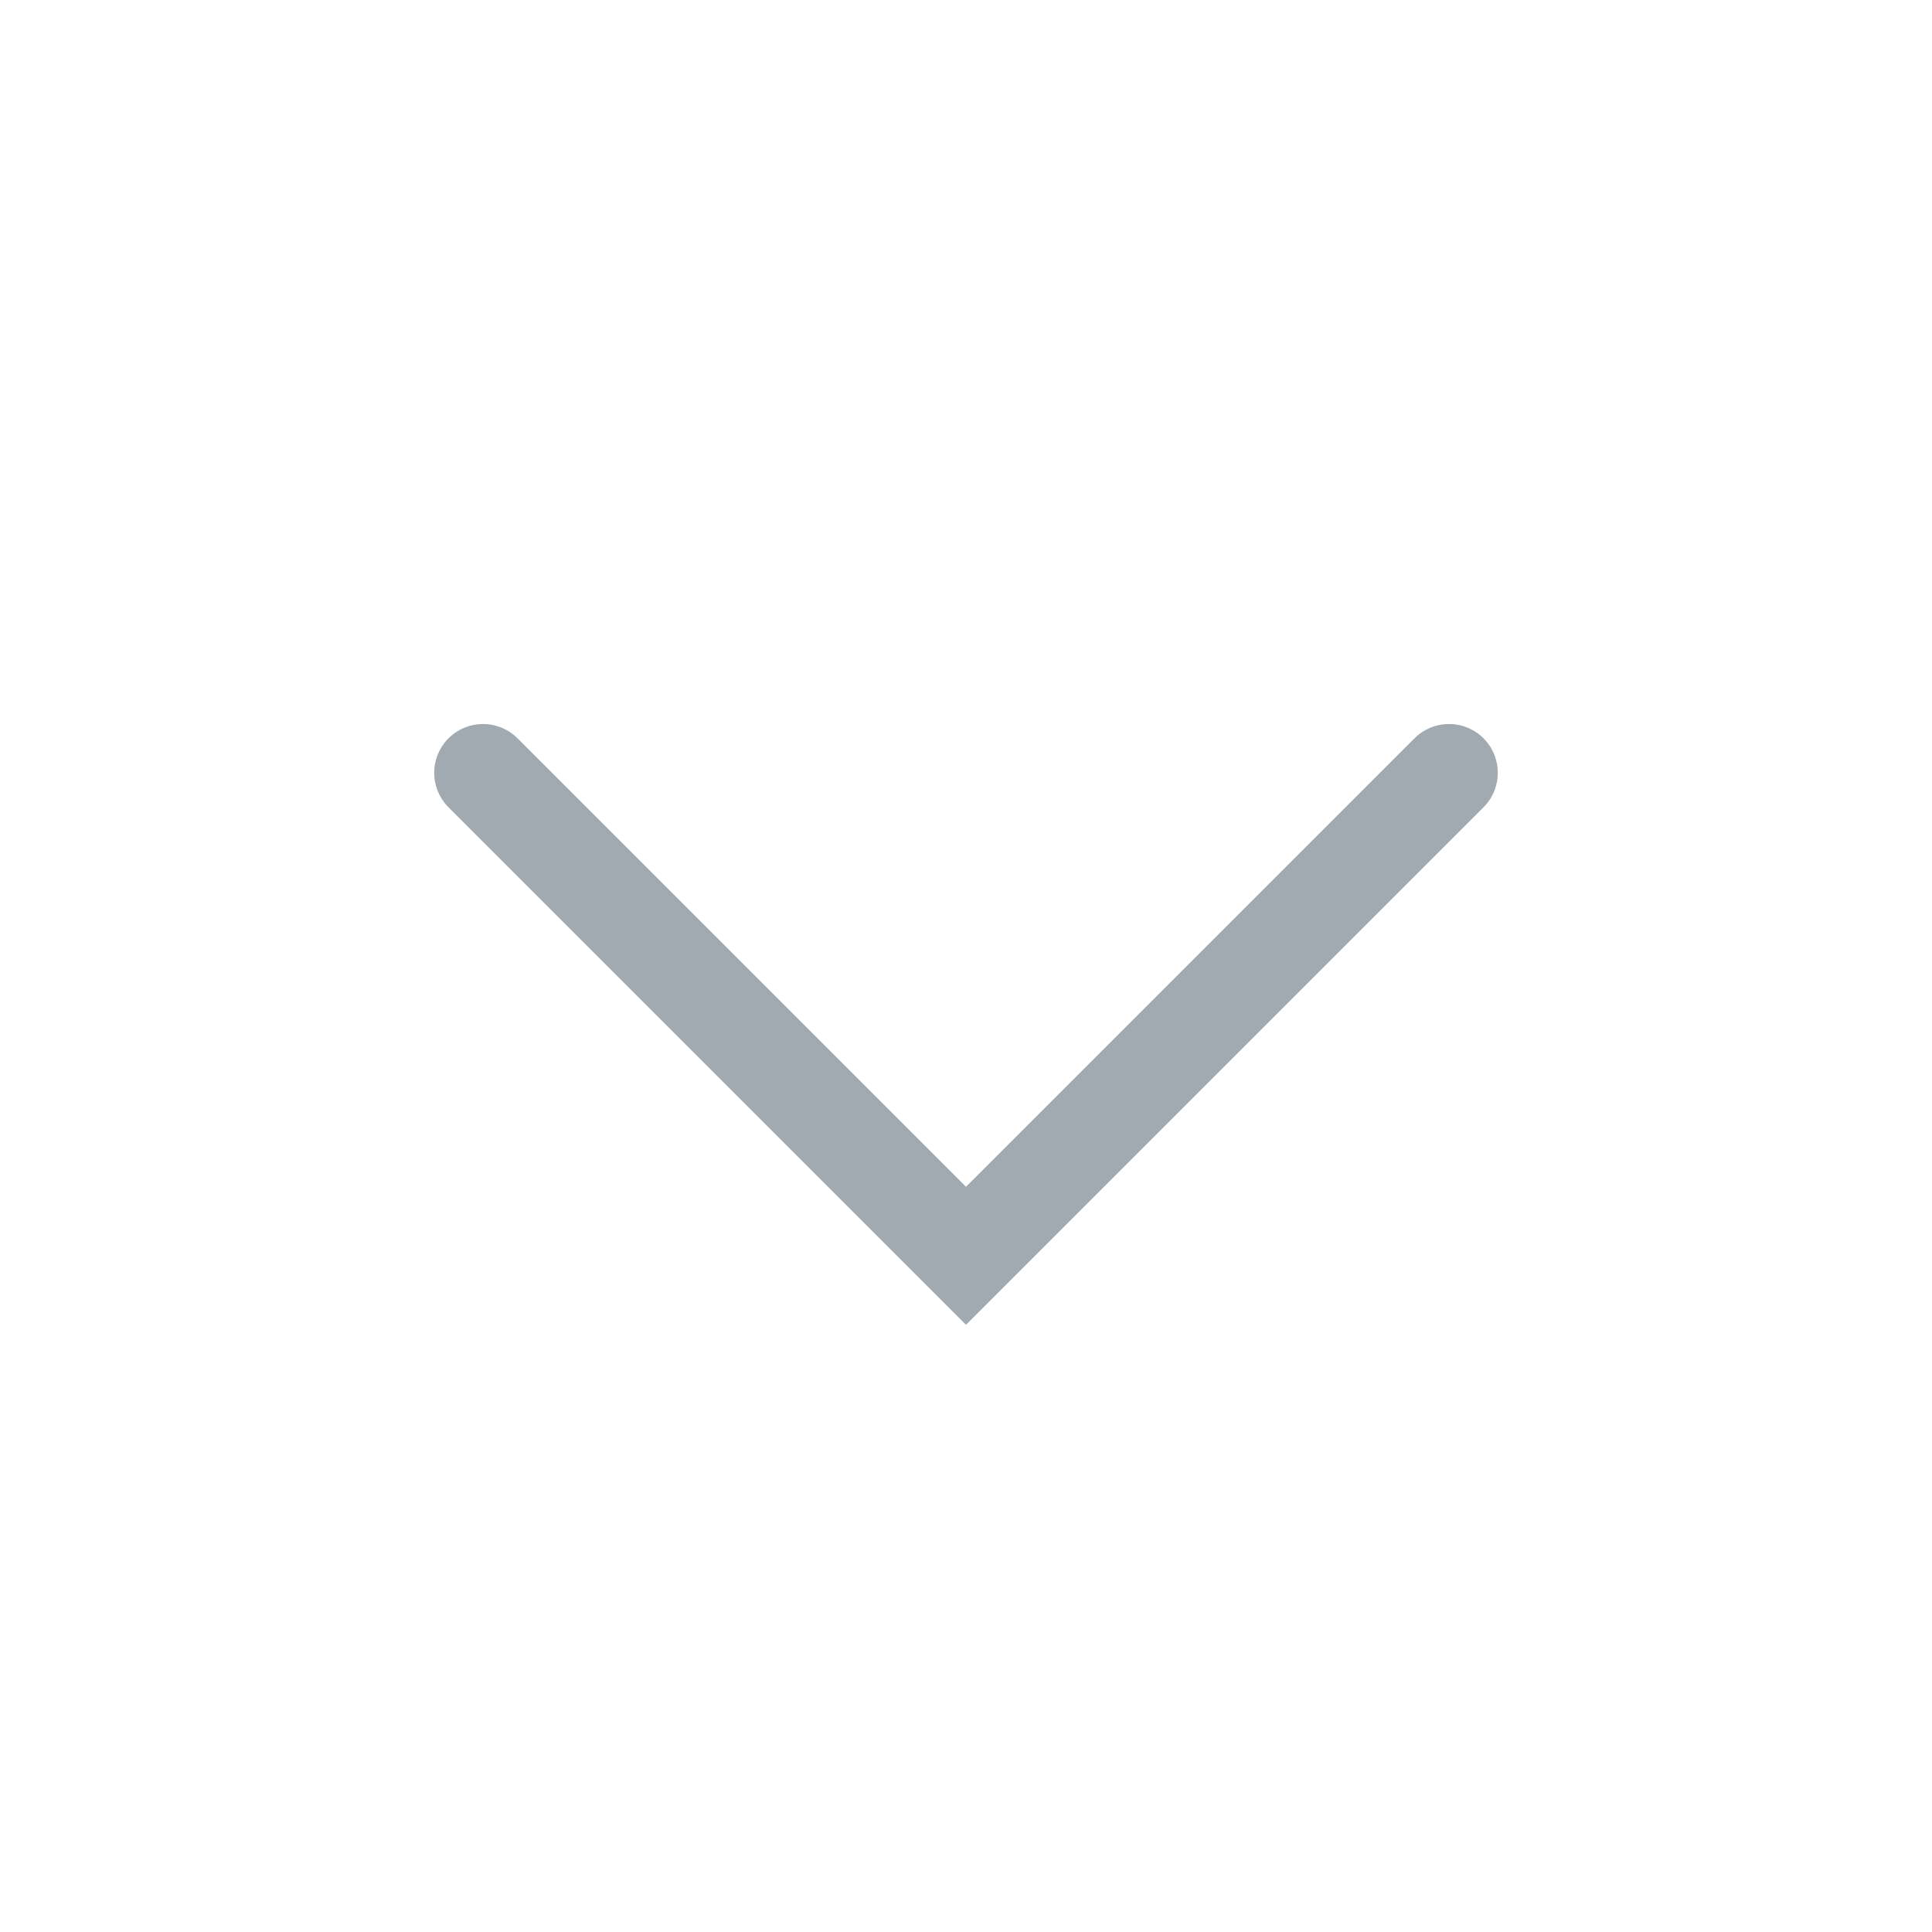
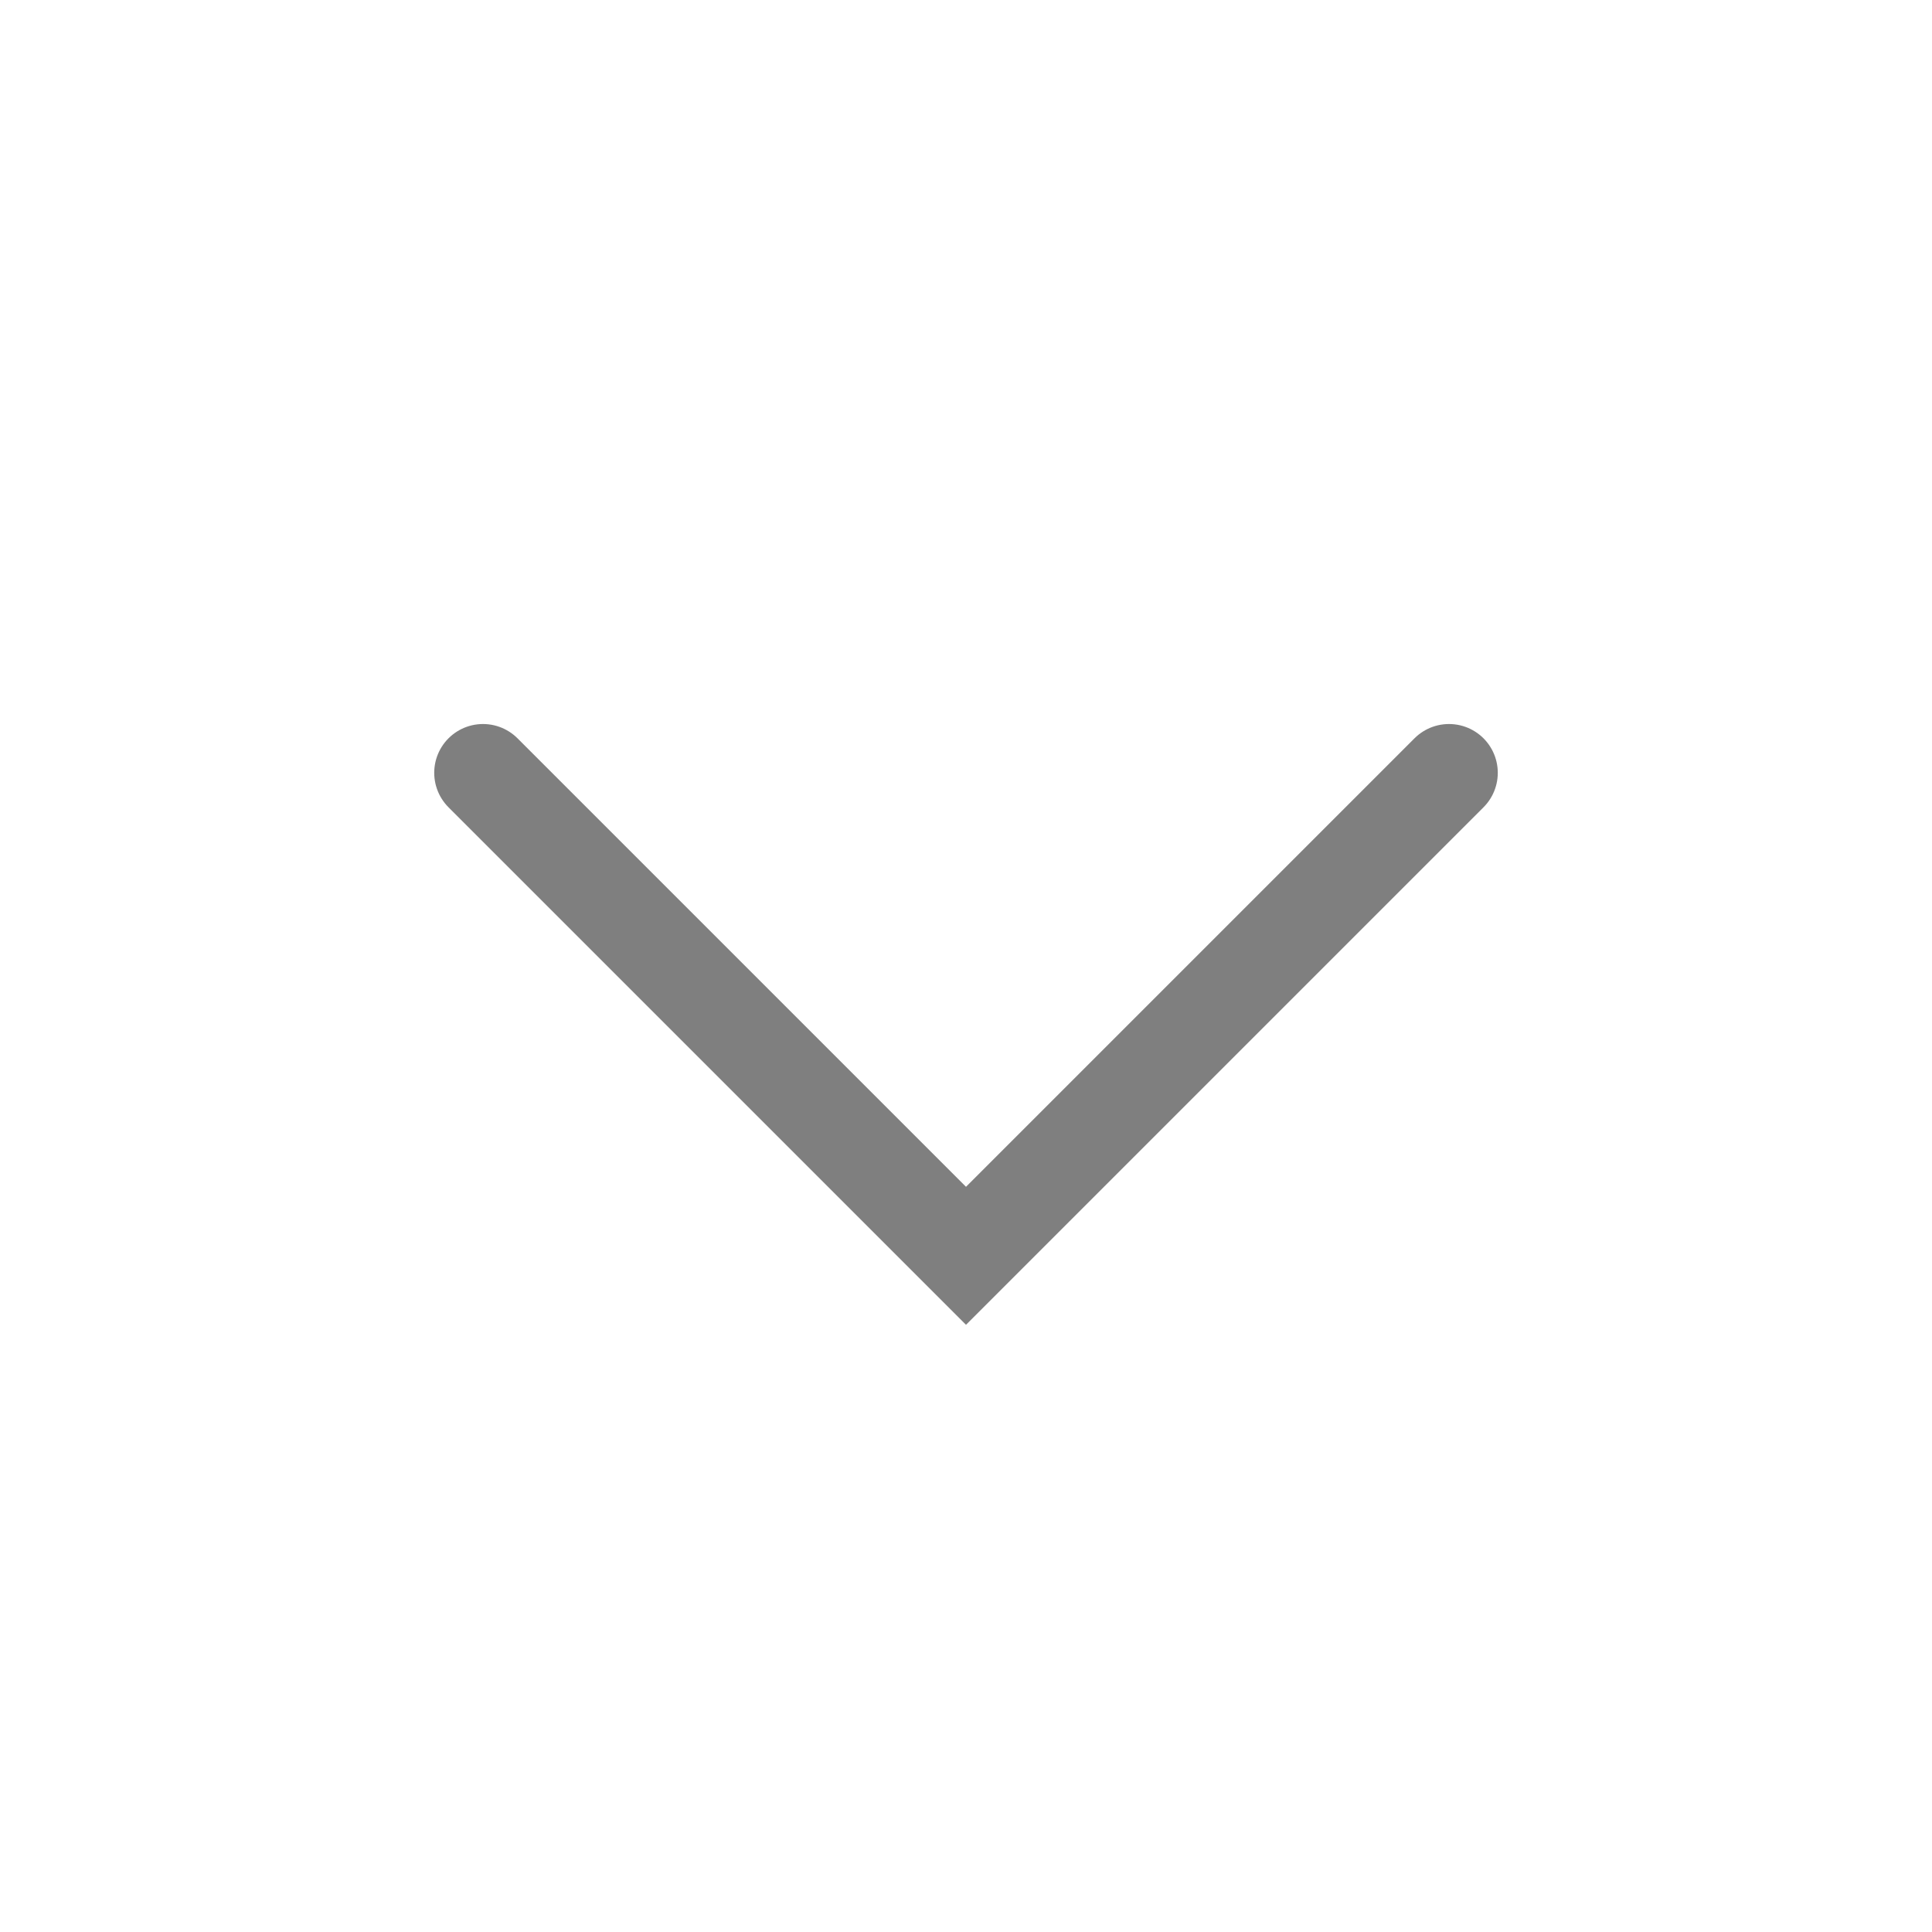
<svg xmlns="http://www.w3.org/2000/svg" viewBox="0 0 50 50" version="1.2" baseProfile="tiny">
  <defs>
</defs>
  <g fill="none" stroke="black" stroke-width="1" fill-rule="evenodd" stroke-linecap="square" stroke-linejoin="bevel">
-     <g fill="none" stroke="#000000" stroke-opacity="1" stroke-width="1" stroke-linecap="square" stroke-linejoin="bevel" transform="matrix(1,0,0,1,0,0)" font-family="Inter" font-size="10" font-weight="400" font-style="normal">
+     <g fill="none" stroke="#000000" stroke-opacity="1" stroke-width="1" stroke-linecap="square" stroke-linejoin="bevel" transform="matrix(1,0,0,1,0,0)" font-family="Adwaita Sans" font-size="10" font-weight="400" font-style="normal">
</g>
-     <g fill="none" stroke="#a1a9b1" stroke-opacity="1" stroke-width="1.01" stroke-linecap="round" stroke-linejoin="miter" stroke-miterlimit="2" transform="matrix(2.5,0,0,2.5,2.5,2.5)" font-family="Inter" font-size="10" font-weight="400" font-style="normal">
+     <g fill="none" stroke="#7f7f7f" stroke-opacity="1" stroke-width="1.01" stroke-linecap="round" stroke-linejoin="miter" stroke-miterlimit="2" transform="matrix(2.5,0,0,2.5,2.5,2.5)" font-family="Adwaita Sans" font-size="10" font-weight="400" font-style="normal">
      <polyline fill="none" vector-effect="none" points="4,7 9,12 14,7 " />
    </g>
-     <g fill="none" stroke="#000000" stroke-opacity="1" stroke-width="1" stroke-linecap="square" stroke-linejoin="bevel" transform="matrix(1,0,0,1,0,0)" font-family="Inter" font-size="10" font-weight="400" font-style="normal">
+     <g fill="none" stroke="#000000" stroke-opacity="1" stroke-width="1" stroke-linecap="square" stroke-linejoin="bevel" transform="matrix(1,0,0,1,0,0)" font-family="Adwaita Sans" font-size="10" font-weight="400" font-style="normal">
</g>
  </g>
</svg>
